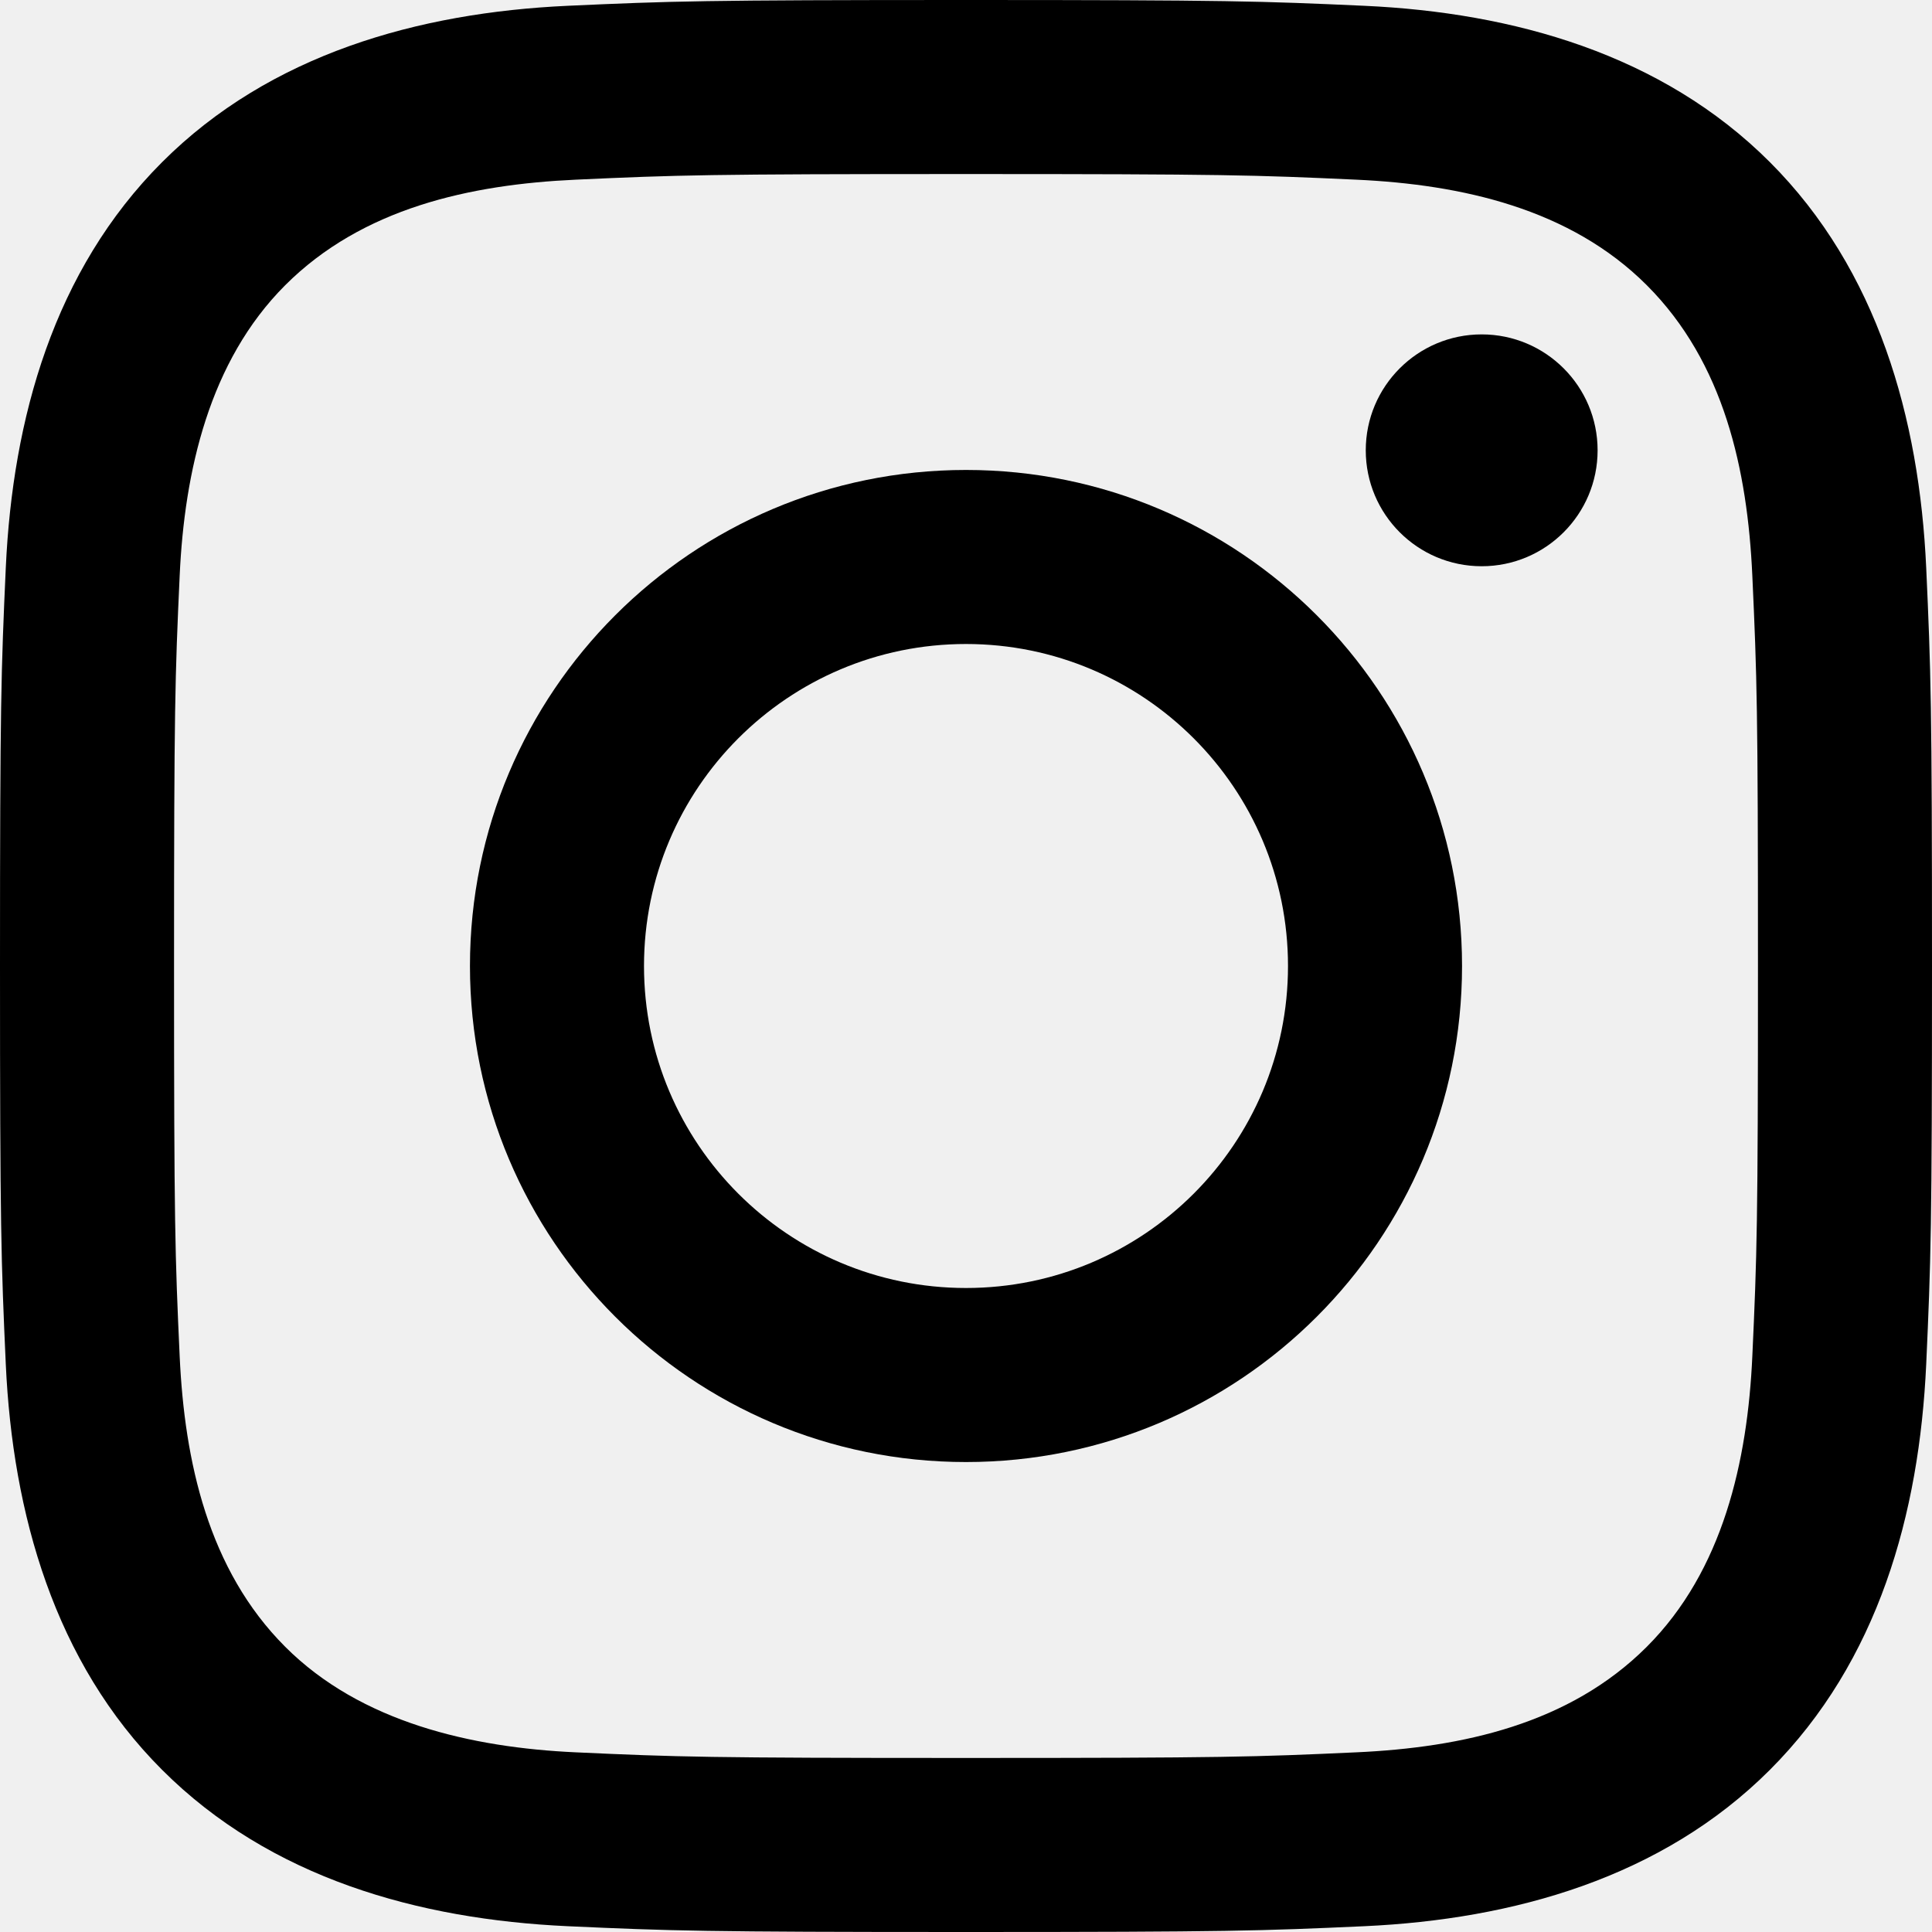
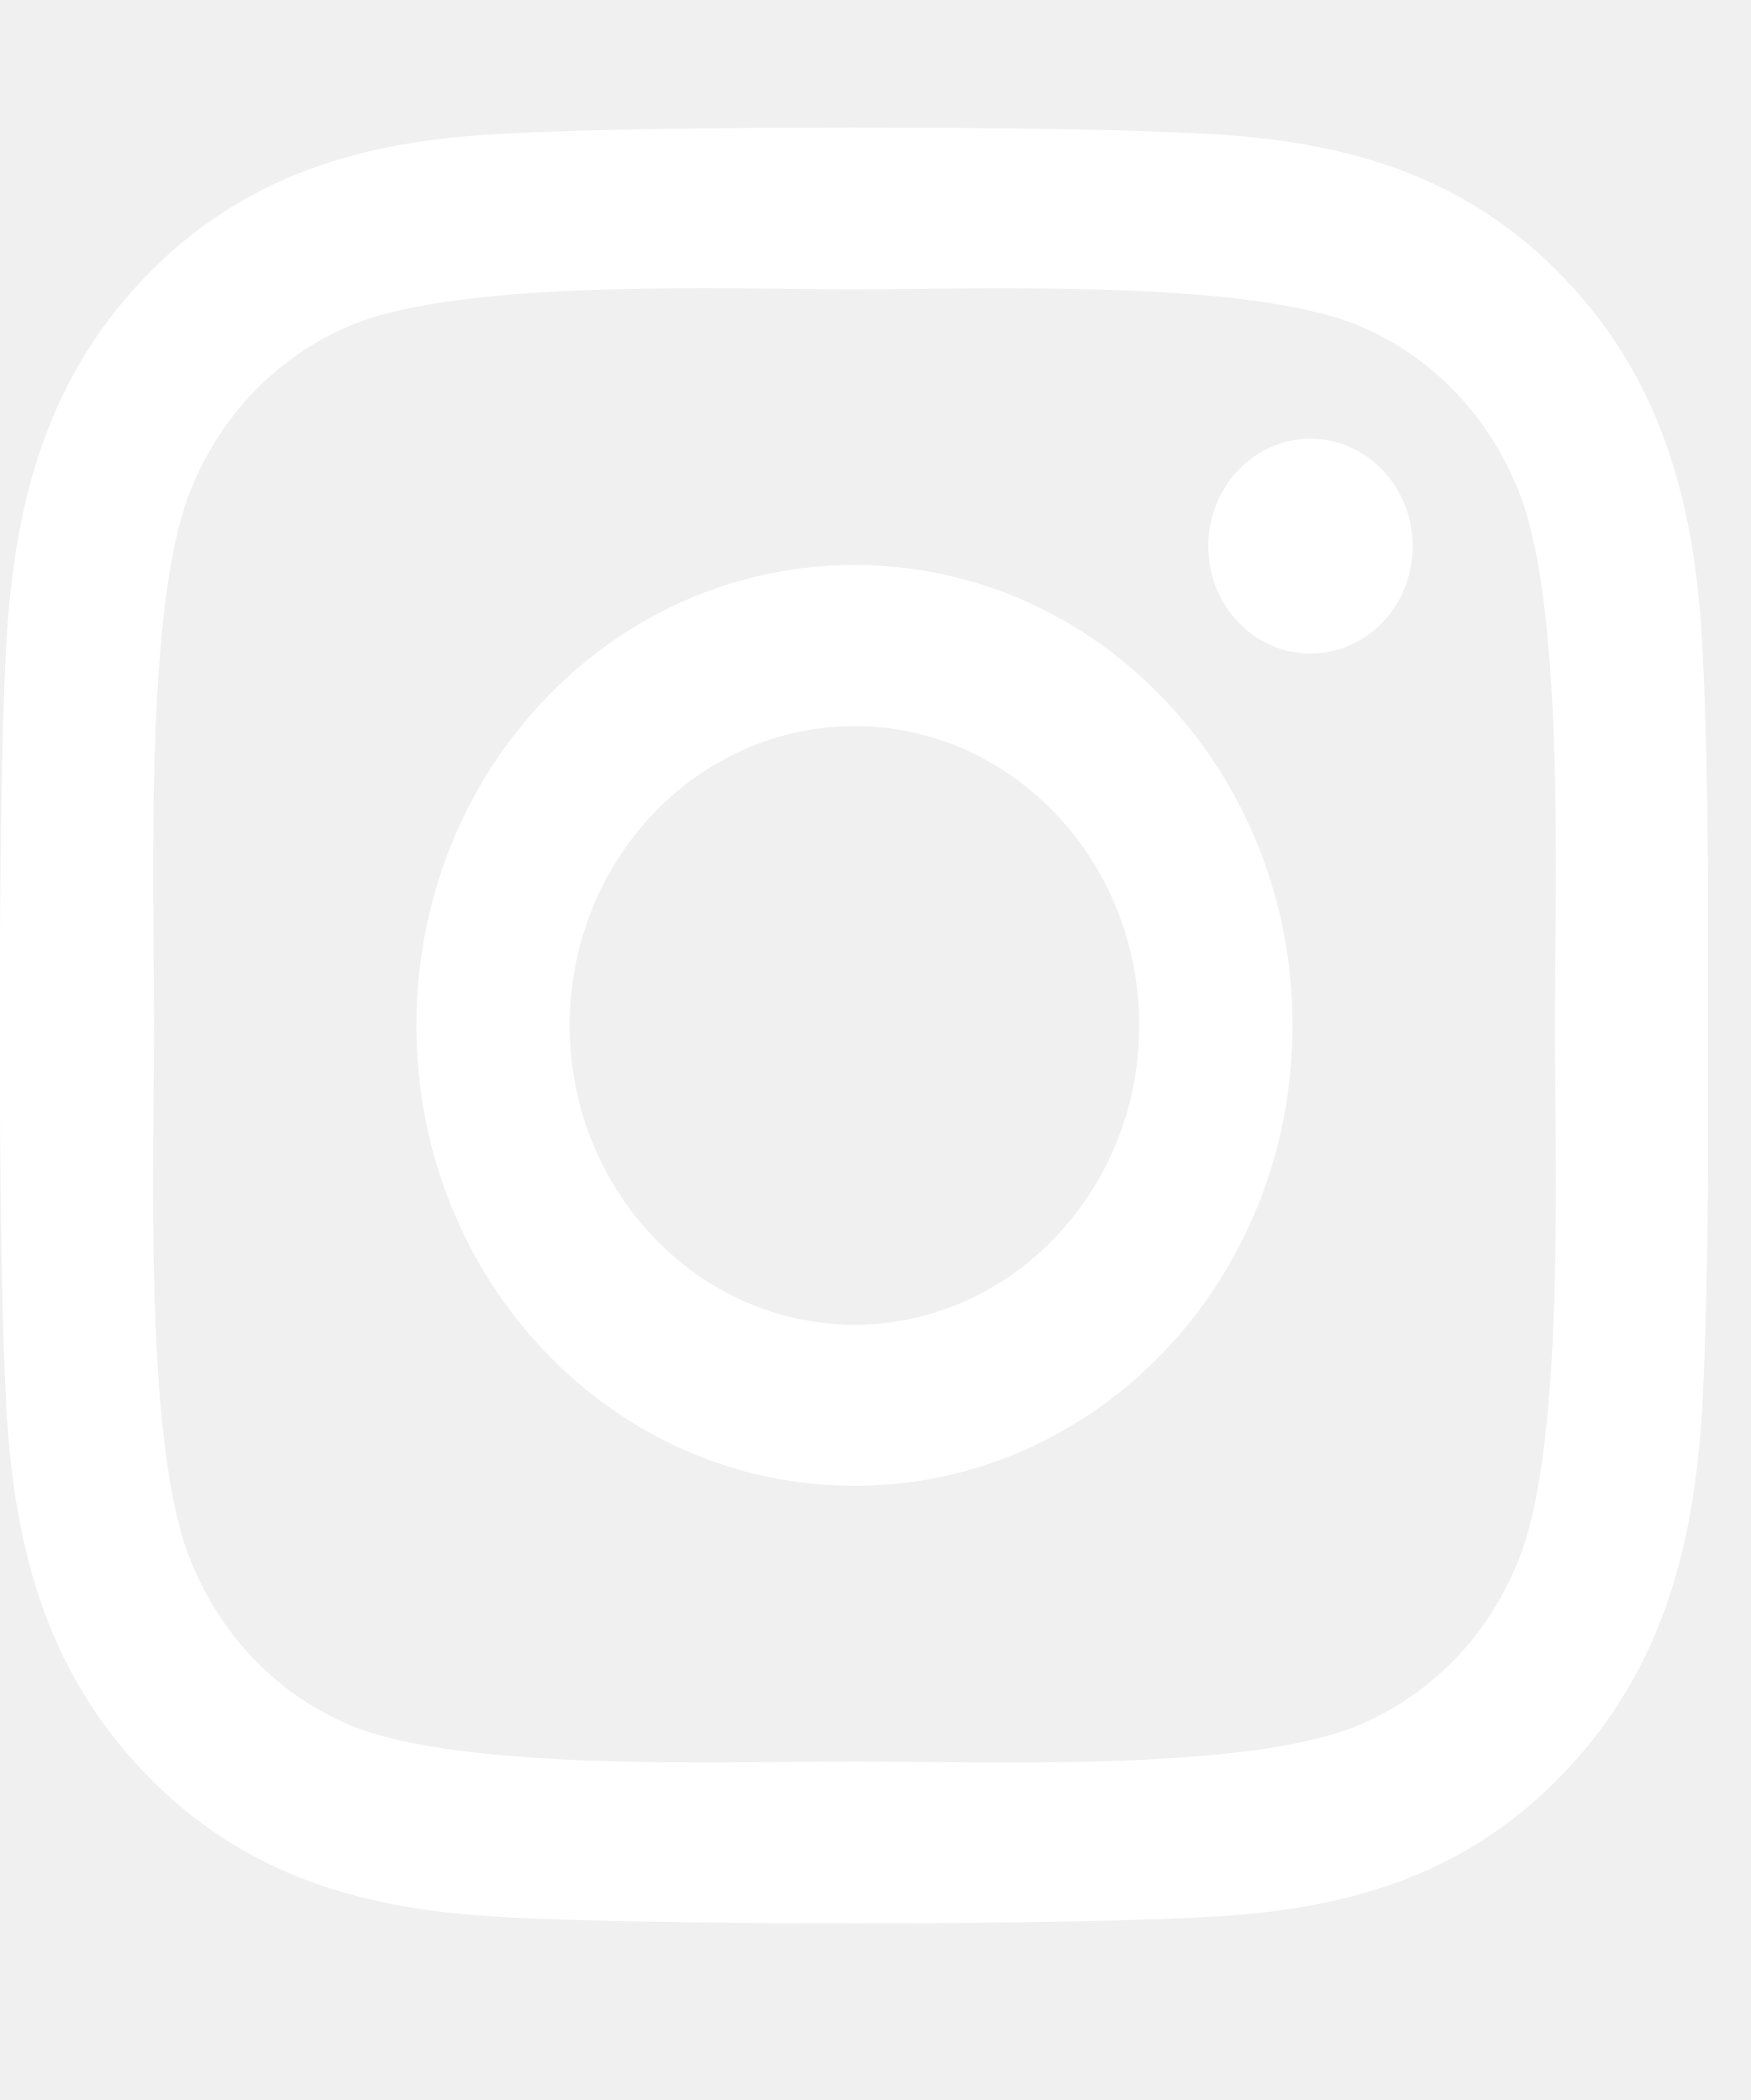
- <svg xmlns="http://www.w3.org/2000/svg" version="1.1" id="Capa_1" x="0px" y="0px" viewBox="0 0 24 24" style="enable-background:new 0 0 24 24;" xml:space="preserve" width="25" height="25">
-   <g>
-     <path d="M12,2.162c3.204,0,3.584,0.012,4.849,0.07c1.308,0.06,2.655,0.358,3.608,1.311c0.962,0.962,1.251,2.296,1.311,3.608   c0.058,1.265,0.07,1.645,0.07,4.849c0,3.204-0.012,3.584-0.07,4.849c-0.059,1.301-0.364,2.661-1.311,3.608   c-0.962,0.962-2.295,1.251-3.608,1.311c-1.265,0.058-1.645,0.07-4.849,0.07s-3.584-0.012-4.849-0.07   c-1.291-0.059-2.669-0.371-3.608-1.311c-0.957-0.957-1.251-2.304-1.311-3.608c-0.058-1.265-0.07-1.645-0.07-4.849   c0-3.204,0.012-3.584,0.07-4.849c0.059-1.296,0.367-2.664,1.311-3.608c0.96-0.96,2.299-1.251,3.608-1.311   C8.416,2.174,8.796,2.162,12,2.162 M12,0C8.741,0,8.332,0.014,7.052,0.072C5.197,0.157,3.355,0.673,2.014,2.014   C0.668,3.36,0.157,5.198,0.072,7.052C0.014,8.332,0,8.741,0,12c0,3.259,0.014,3.668,0.072,4.948c0.085,1.853,0.603,3.7,1.942,5.038   c1.345,1.345,3.186,1.857,5.038,1.942C8.332,23.986,8.741,24,12,24c3.259,0,3.668-0.014,4.948-0.072   c1.854-0.085,3.698-0.602,5.038-1.942c1.347-1.347,1.857-3.184,1.942-5.038C23.986,15.668,24,15.259,24,12   c0-3.259-0.014-3.668-0.072-4.948c-0.085-1.855-0.602-3.698-1.942-5.038c-1.343-1.343-3.189-1.858-5.038-1.942   C15.668,0.014,15.259,0,12,0z" />
-     <path d="M12,5.838c-3.403,0-6.162,2.759-6.162,6.162c0,3.403,2.759,6.162,6.162,6.162s6.162-2.759,6.162-6.162   C18.162,8.597,15.403,5.838,12,5.838z M12,16c-2.209,0-4-1.791-4-4s1.791-4,4-4s4,1.791,4,4S14.209,16,12,16z" />
-     <circle cx="18.406" cy="5.594" r="1.44" />
+ <svg xmlns="http://www.w3.org/2000/svg" width="25" height="30" viewBox="0 0 25 30" fill="none">
+   <g clip-path="url(#clip0_406_541)">
+     <path d="M12.204 8.071C8.74 8.071 5.947 11.008 5.947 14.649C5.947 18.289 8.74 21.226 12.204 21.226C15.667 21.226 18.46 18.289 18.46 14.649C18.46 11.008 15.667 8.071 12.204 8.071ZM12.204 18.925C9.966 18.925 8.136 17.007 8.136 14.649C8.136 12.29 9.96 10.373 12.204 10.373C14.447 10.373 16.271 12.29 16.271 14.649C16.271 17.007 14.442 18.925 12.204 18.925ZM20.176 7.802C20.176 8.655 19.522 9.336 18.716 9.336C17.905 9.336 17.257 8.65 17.257 7.802C17.257 6.955 17.91 6.268 18.716 6.268C19.522 6.268 20.176 6.955 20.176 7.802ZM24.32 9.359C24.227 7.304 23.781 5.484 22.349 3.984C20.922 2.484 19.19 2.015 17.235 1.912C15.22 1.792 9.181 1.792 7.167 1.912C5.217 2.009 3.485 2.479 2.053 3.978C0.621 5.478 0.18 7.299 0.082 9.354C-0.032 11.472 -0.032 17.82 0.082 19.938C0.174 21.993 0.621 23.813 2.053 25.313C3.485 26.813 5.212 27.282 7.167 27.385C9.181 27.506 15.22 27.506 17.235 27.385C19.19 27.288 20.922 26.819 22.349 25.313C23.775 23.813 24.222 21.993 24.32 19.938C24.434 17.82 24.434 11.477 24.32 9.359ZM21.717 22.211C21.292 23.333 20.47 24.197 19.397 24.649C17.791 25.319 13.979 25.164 12.204 25.164C10.428 25.164 6.611 25.313 5.01 24.649C3.943 24.203 3.12 23.338 2.69 22.211C2.053 20.522 2.2 16.515 2.2 14.649C2.2 12.783 2.059 8.77 2.69 7.087C3.115 5.965 3.937 5.1 5.01 4.648C6.617 3.978 10.428 4.133 12.204 4.133C13.979 4.133 17.796 3.984 19.397 4.648C20.465 5.095 21.287 5.959 21.717 7.087C22.354 8.775 22.207 12.783 22.207 14.649C22.207 16.515 22.354 20.528 21.717 22.211Z" fill="white" />
  </g>
+   <defs>
+     <clipPath id="clip0_406_541">
+       <rect width="24.396" height="29.309" fill="white" />
+     </clipPath>
+   </defs>
</svg>
